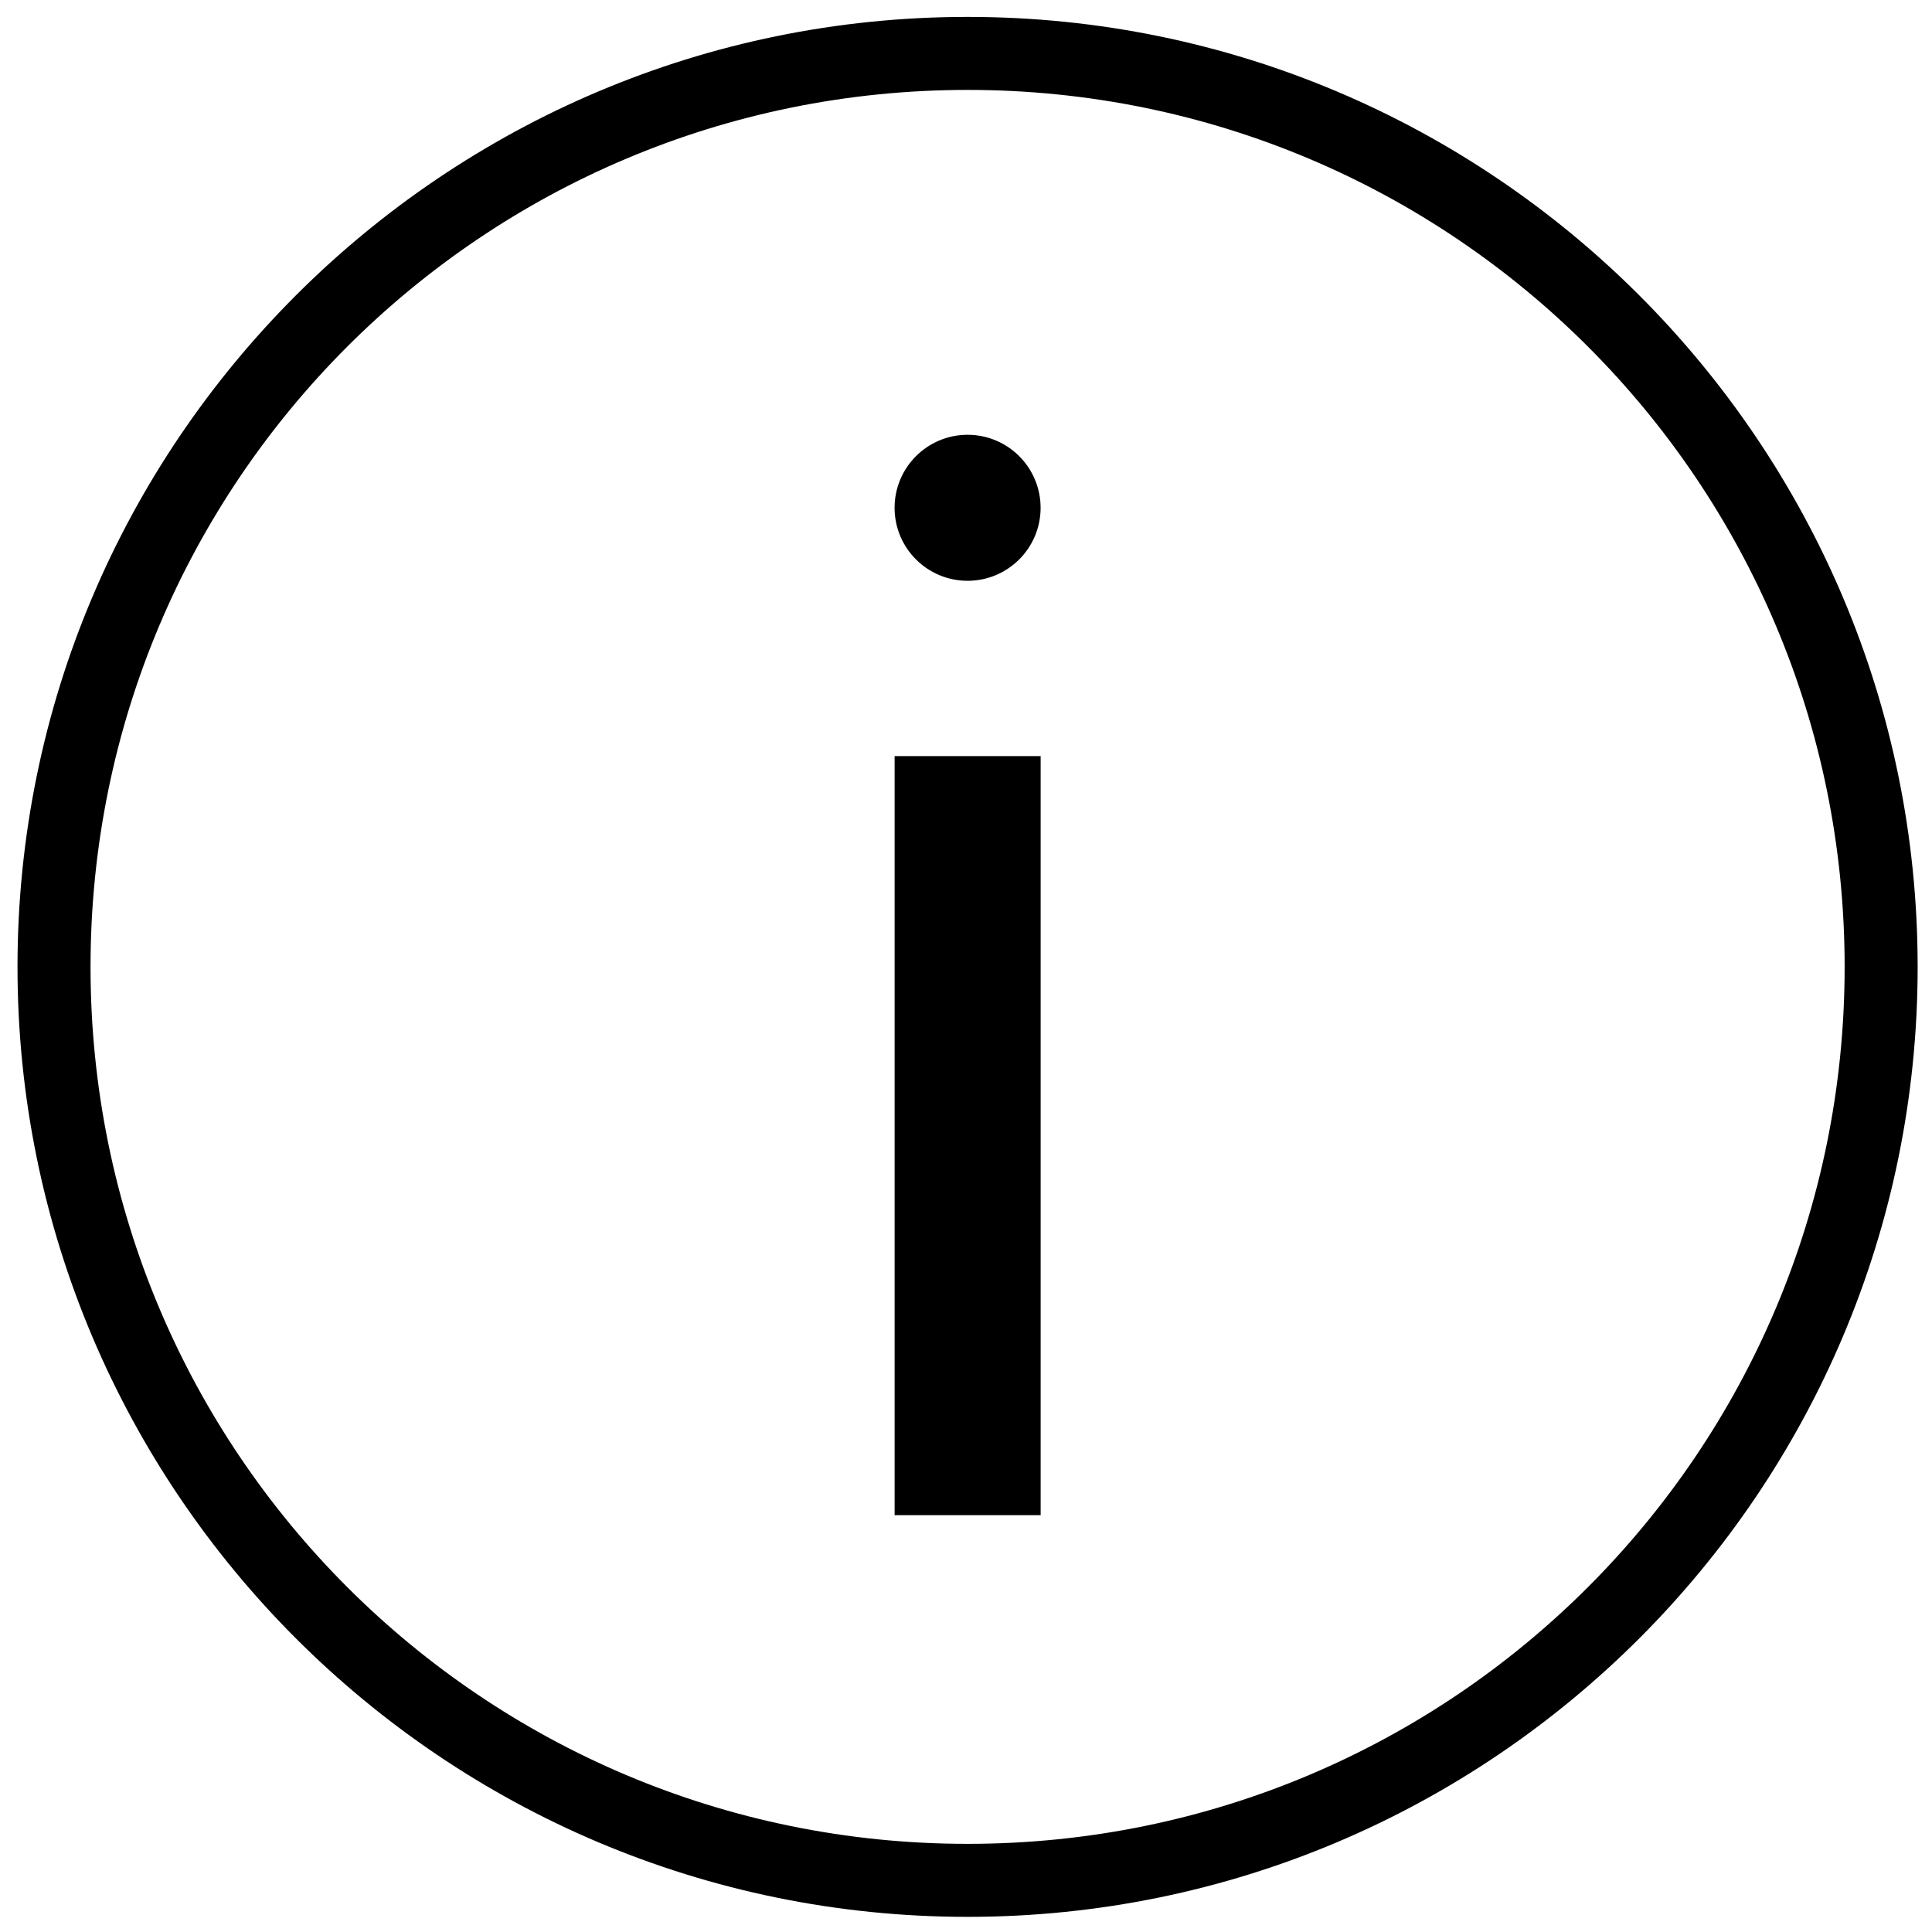
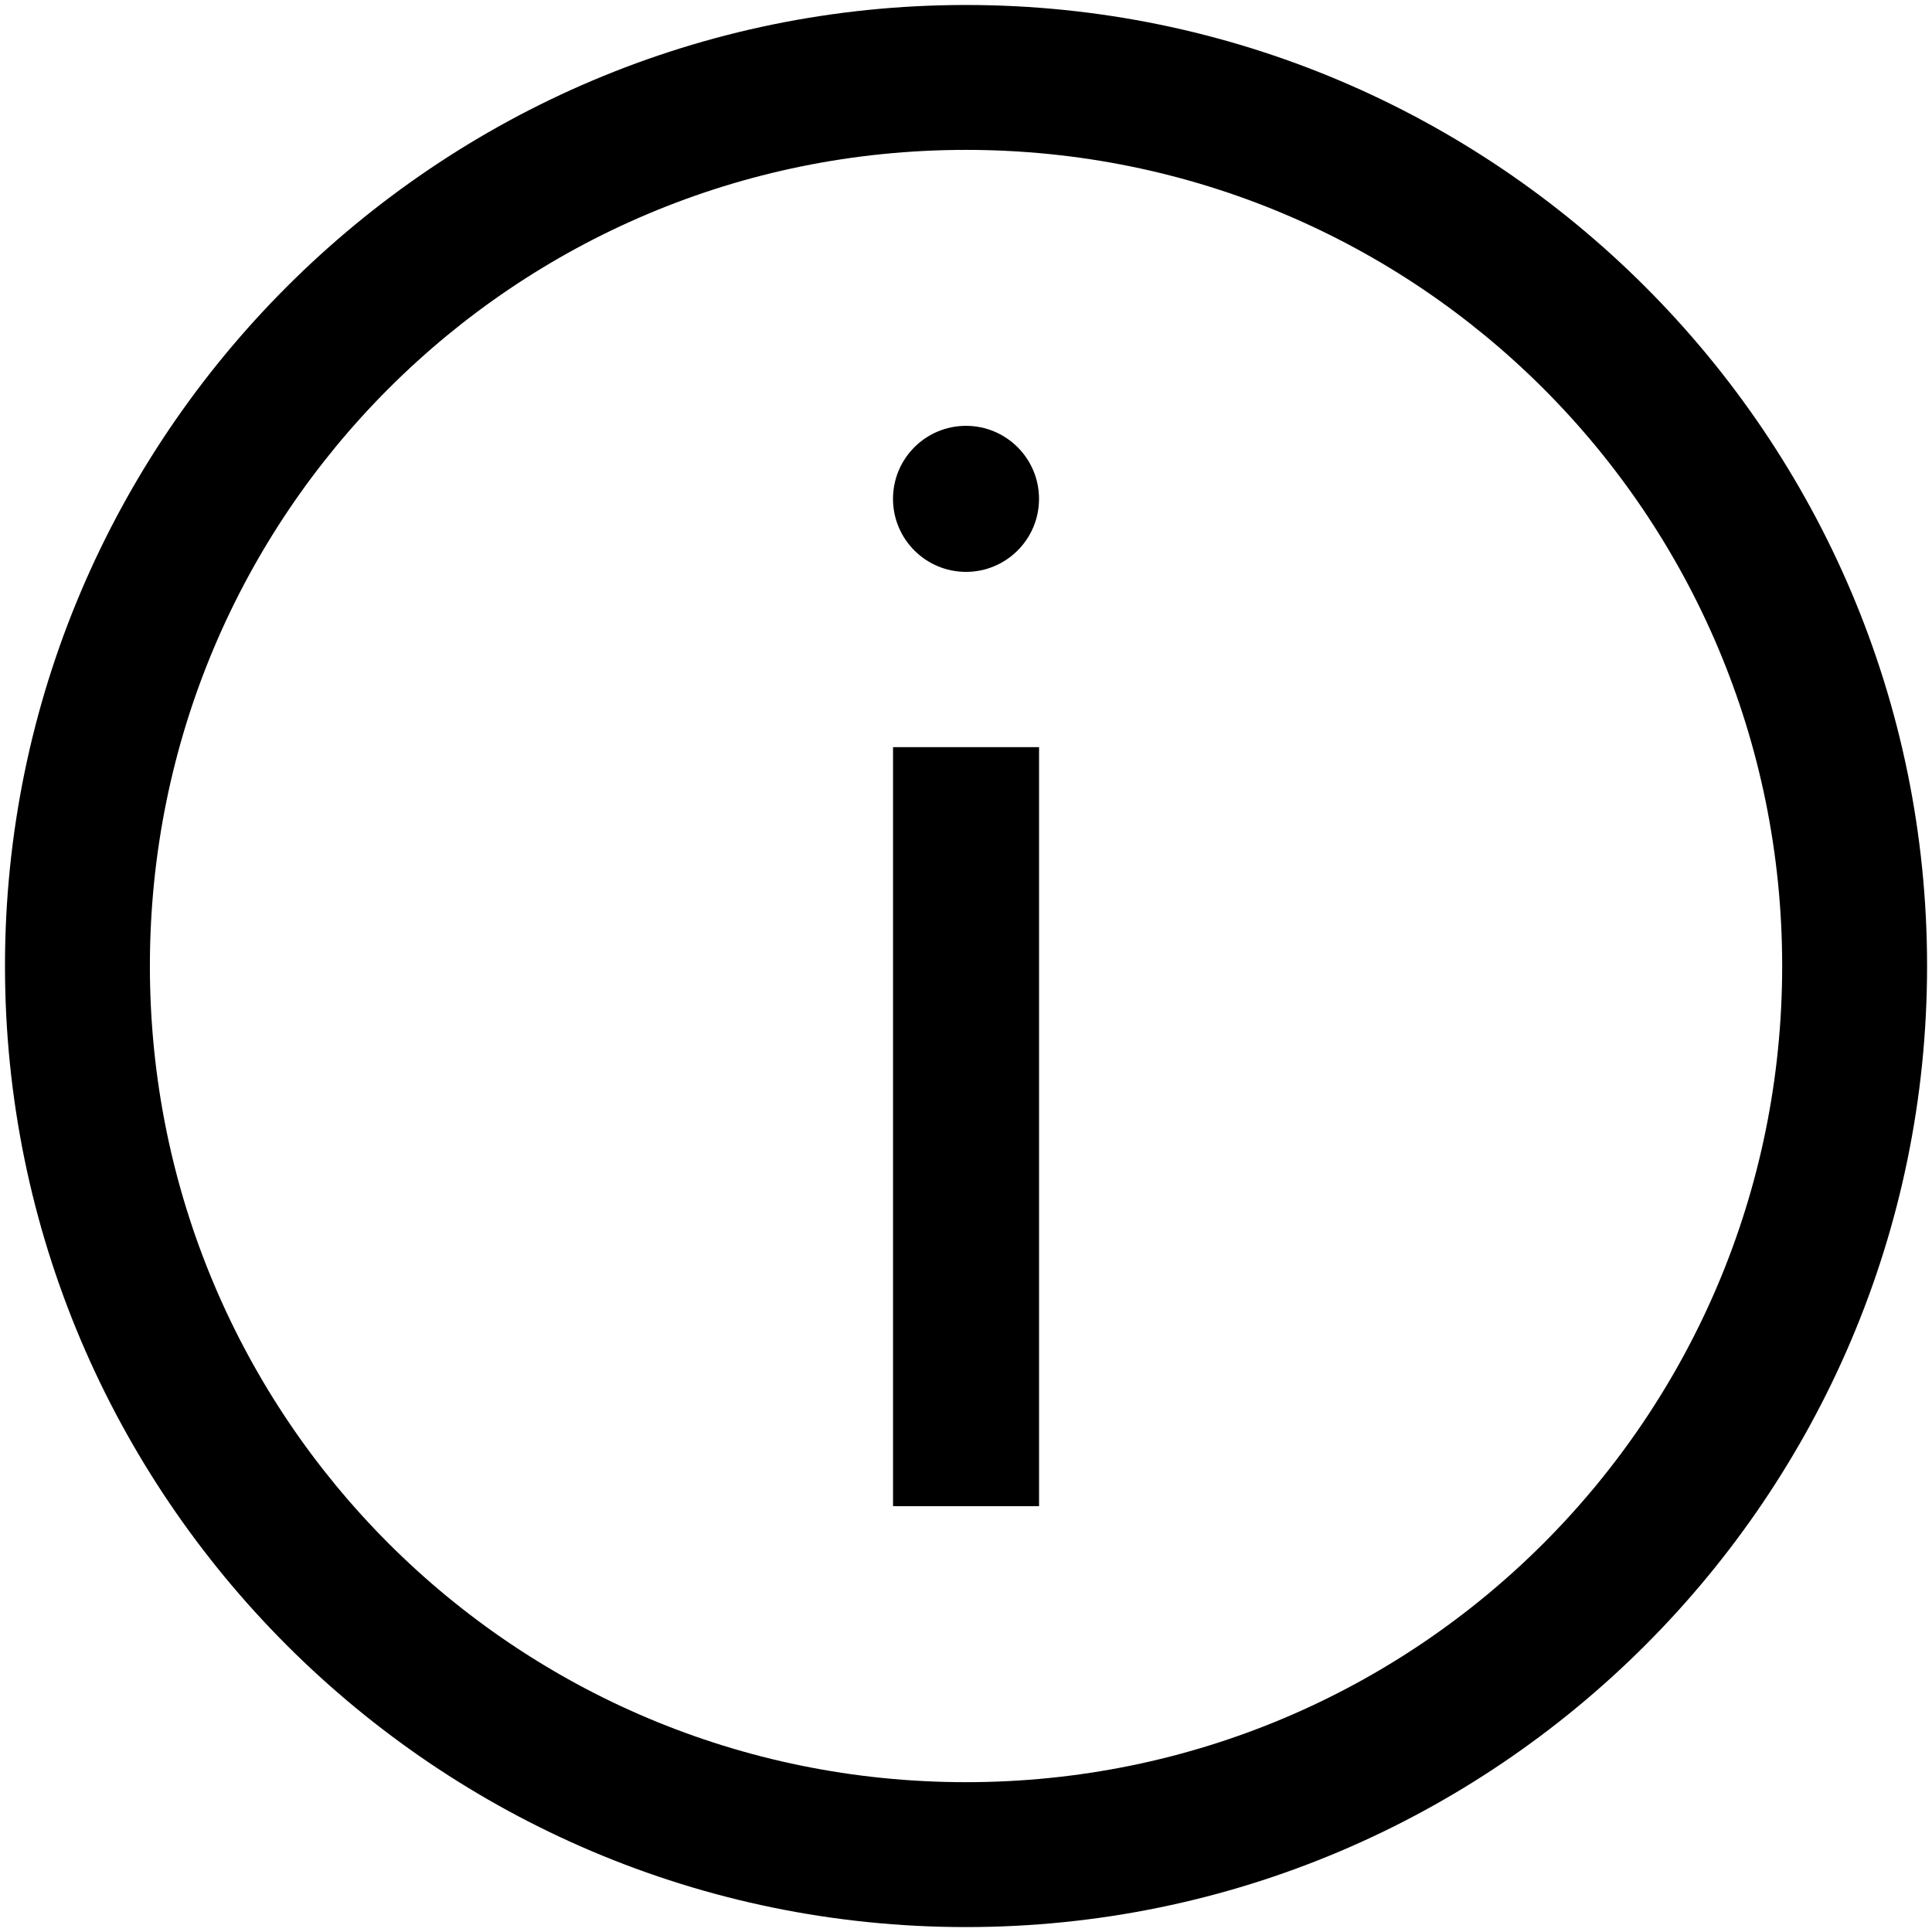
- <svg xmlns="http://www.w3.org/2000/svg" id="svg1389" version="1.1" viewBox="0 0 26.458 26.458" height="26.458mm" width="26.458mm">
+ <svg xmlns="http://www.w3.org/2000/svg" width="26.458mm" height="26.458mm" viewBox="0 0 26.458 26.458" version="1.1" id="svg1389">
  <defs id="defs1383" />
-   <g transform="translate(42.61682,-93.7433)" id="layer1">
-     <path id="path1331" transform="matrix(0.2645833,0,0,0.2645833,-42.61682,93.7433)" d="M 50.084 0.875 C 22.949 0.875 0.906 22.91 0.906 50.045 C 0.906 77.18 22.949 99.215 50.084 99.215 C 77.219 99.215 99.256 77.18 99.256 50.045 C 99.256 22.91 77.219 0.875 50.084 0.875 z M 50.084 4.654 C 75.176 4.654 95.477 24.953 95.477 50.045 C 95.477 75.137 75.176 95.436 50.084 95.436 C 24.992 95.436 4.686 75.137 4.686 50.045 C 4.686 24.953 24.992 4.654 50.084 4.654 z M 50.082 22.504 A 3.78 3.78 0 0 0 46.303 26.283 A 3.78 3.78 0 0 0 50.082 30.062 A 3.78 3.78 0 0 0 53.861 26.283 A 3.78 3.78 0 0 0 50.082 22.504 z M 46.305 39.135 L 46.305 78.422 L 53.863 78.422 L 53.863 39.135 L 46.305 39.135 z " style="color:#000000;font-style:normal;font-variant:normal;font-weight:normal;font-stretch:normal;font-size:medium;line-height:normal;font-family:sans-serif;font-variant-ligatures:normal;font-variant-position:normal;font-variant-caps:normal;font-variant-numeric:normal;font-variant-alternates:normal;font-feature-settings:normal;text-indent:0;text-align:start;text-decoration:none;text-decoration-line:none;text-decoration-style:solid;text-decoration-color:#000000;letter-spacing:normal;word-spacing:normal;text-transform:none;writing-mode:lr-tb;direction:ltr;text-orientation:mixed;dominant-baseline:auto;baseline-shift:baseline;text-anchor:start;white-space:normal;shape-padding:0;clip-rule:nonzero;display:inline;overflow:visible;visibility:visible;opacity:1;isolation:auto;mix-blend-mode:normal;color-interpolation:sRGB;color-interpolation-filters:linearRGB;solid-color:#000000;solid-opacity:1;vector-effect:none;fill:#000000;fill-opacity:1;fill-rule:nonzero;stroke:none;stroke-width:3.78;stroke-linecap:round;stroke-linejoin:round;stroke-miterlimit:4;stroke-dasharray:none;stroke-dashoffset:0;stroke-opacity:1;paint-order:normal;color-rendering:auto;image-rendering:auto;shape-rendering:auto;text-rendering:auto;enable-background:accumulate" />
+   <g id="layer1" transform="translate(53.95312,-95.05134)">
+     <path id="path1331" transform="matrix(0.2645833,0,0,0.2645833,-53.95312,95.05134)" d="M 49.998 0.258 C 22.571 0.258 0.258 22.571 0.258 49.998 C 0.258 77.425 22.571 99.744 49.998 99.744 C 77.425 99.744 99.744 77.425 99.744 49.998 C 99.744 22.571 77.425 0.258 49.998 0.258 z M 49.998 7.758 C 73.372 7.758 92.244 26.624 92.244 49.998 C 92.244 73.372 73.372 92.244 49.998 92.244 C 26.624 92.244 7.758 73.372 7.758 49.998 C 7.758 26.624 26.624 7.758 49.998 7.758 z M 50 22.041 C 47.913 22.041 46.221 23.733 46.221 25.82 C 46.221 27.908 47.913 29.599 50 29.6 C 52.087 29.599 53.779 27.908 53.779 25.82 C 53.779 23.733 52.087 22.041 50 22.041 z M 46.223 38.672 L 46.223 77.959 L 53.781 77.959 L 53.781 38.672 L 46.223 38.672 z " style="color:#000000;font-style:normal;font-variant:normal;font-weight:normal;font-stretch:normal;font-size:medium;line-height:normal;font-family:sans-serif;font-variant-ligatures:normal;font-variant-position:normal;font-variant-caps:normal;font-variant-numeric:normal;font-variant-alternates:normal;font-feature-settings:normal;text-indent:0;text-align:start;text-decoration:none;text-decoration-line:none;text-decoration-style:solid;text-decoration-color:#000000;letter-spacing:normal;word-spacing:normal;text-transform:none;writing-mode:lr-tb;direction:ltr;text-orientation:mixed;dominant-baseline:auto;baseline-shift:baseline;text-anchor:start;white-space:normal;shape-padding:0;clip-rule:nonzero;display:inline;overflow:visible;visibility:visible;opacity:1;isolation:auto;mix-blend-mode:normal;color-interpolation:sRGB;color-interpolation-filters:linearRGB;solid-color:#000000;solid-opacity:1;vector-effect:none;fill:#000000;fill-opacity:1;fill-rule:nonzero;stroke:none;stroke-width:3.78;stroke-linecap:round;stroke-linejoin:round;stroke-miterlimit:4;stroke-dasharray:none;stroke-dashoffset:0;stroke-opacity:1;paint-order:normal;color-rendering:auto;image-rendering:auto;shape-rendering:auto;text-rendering:auto;enable-background:accumulate" />
  </g>
</svg>
